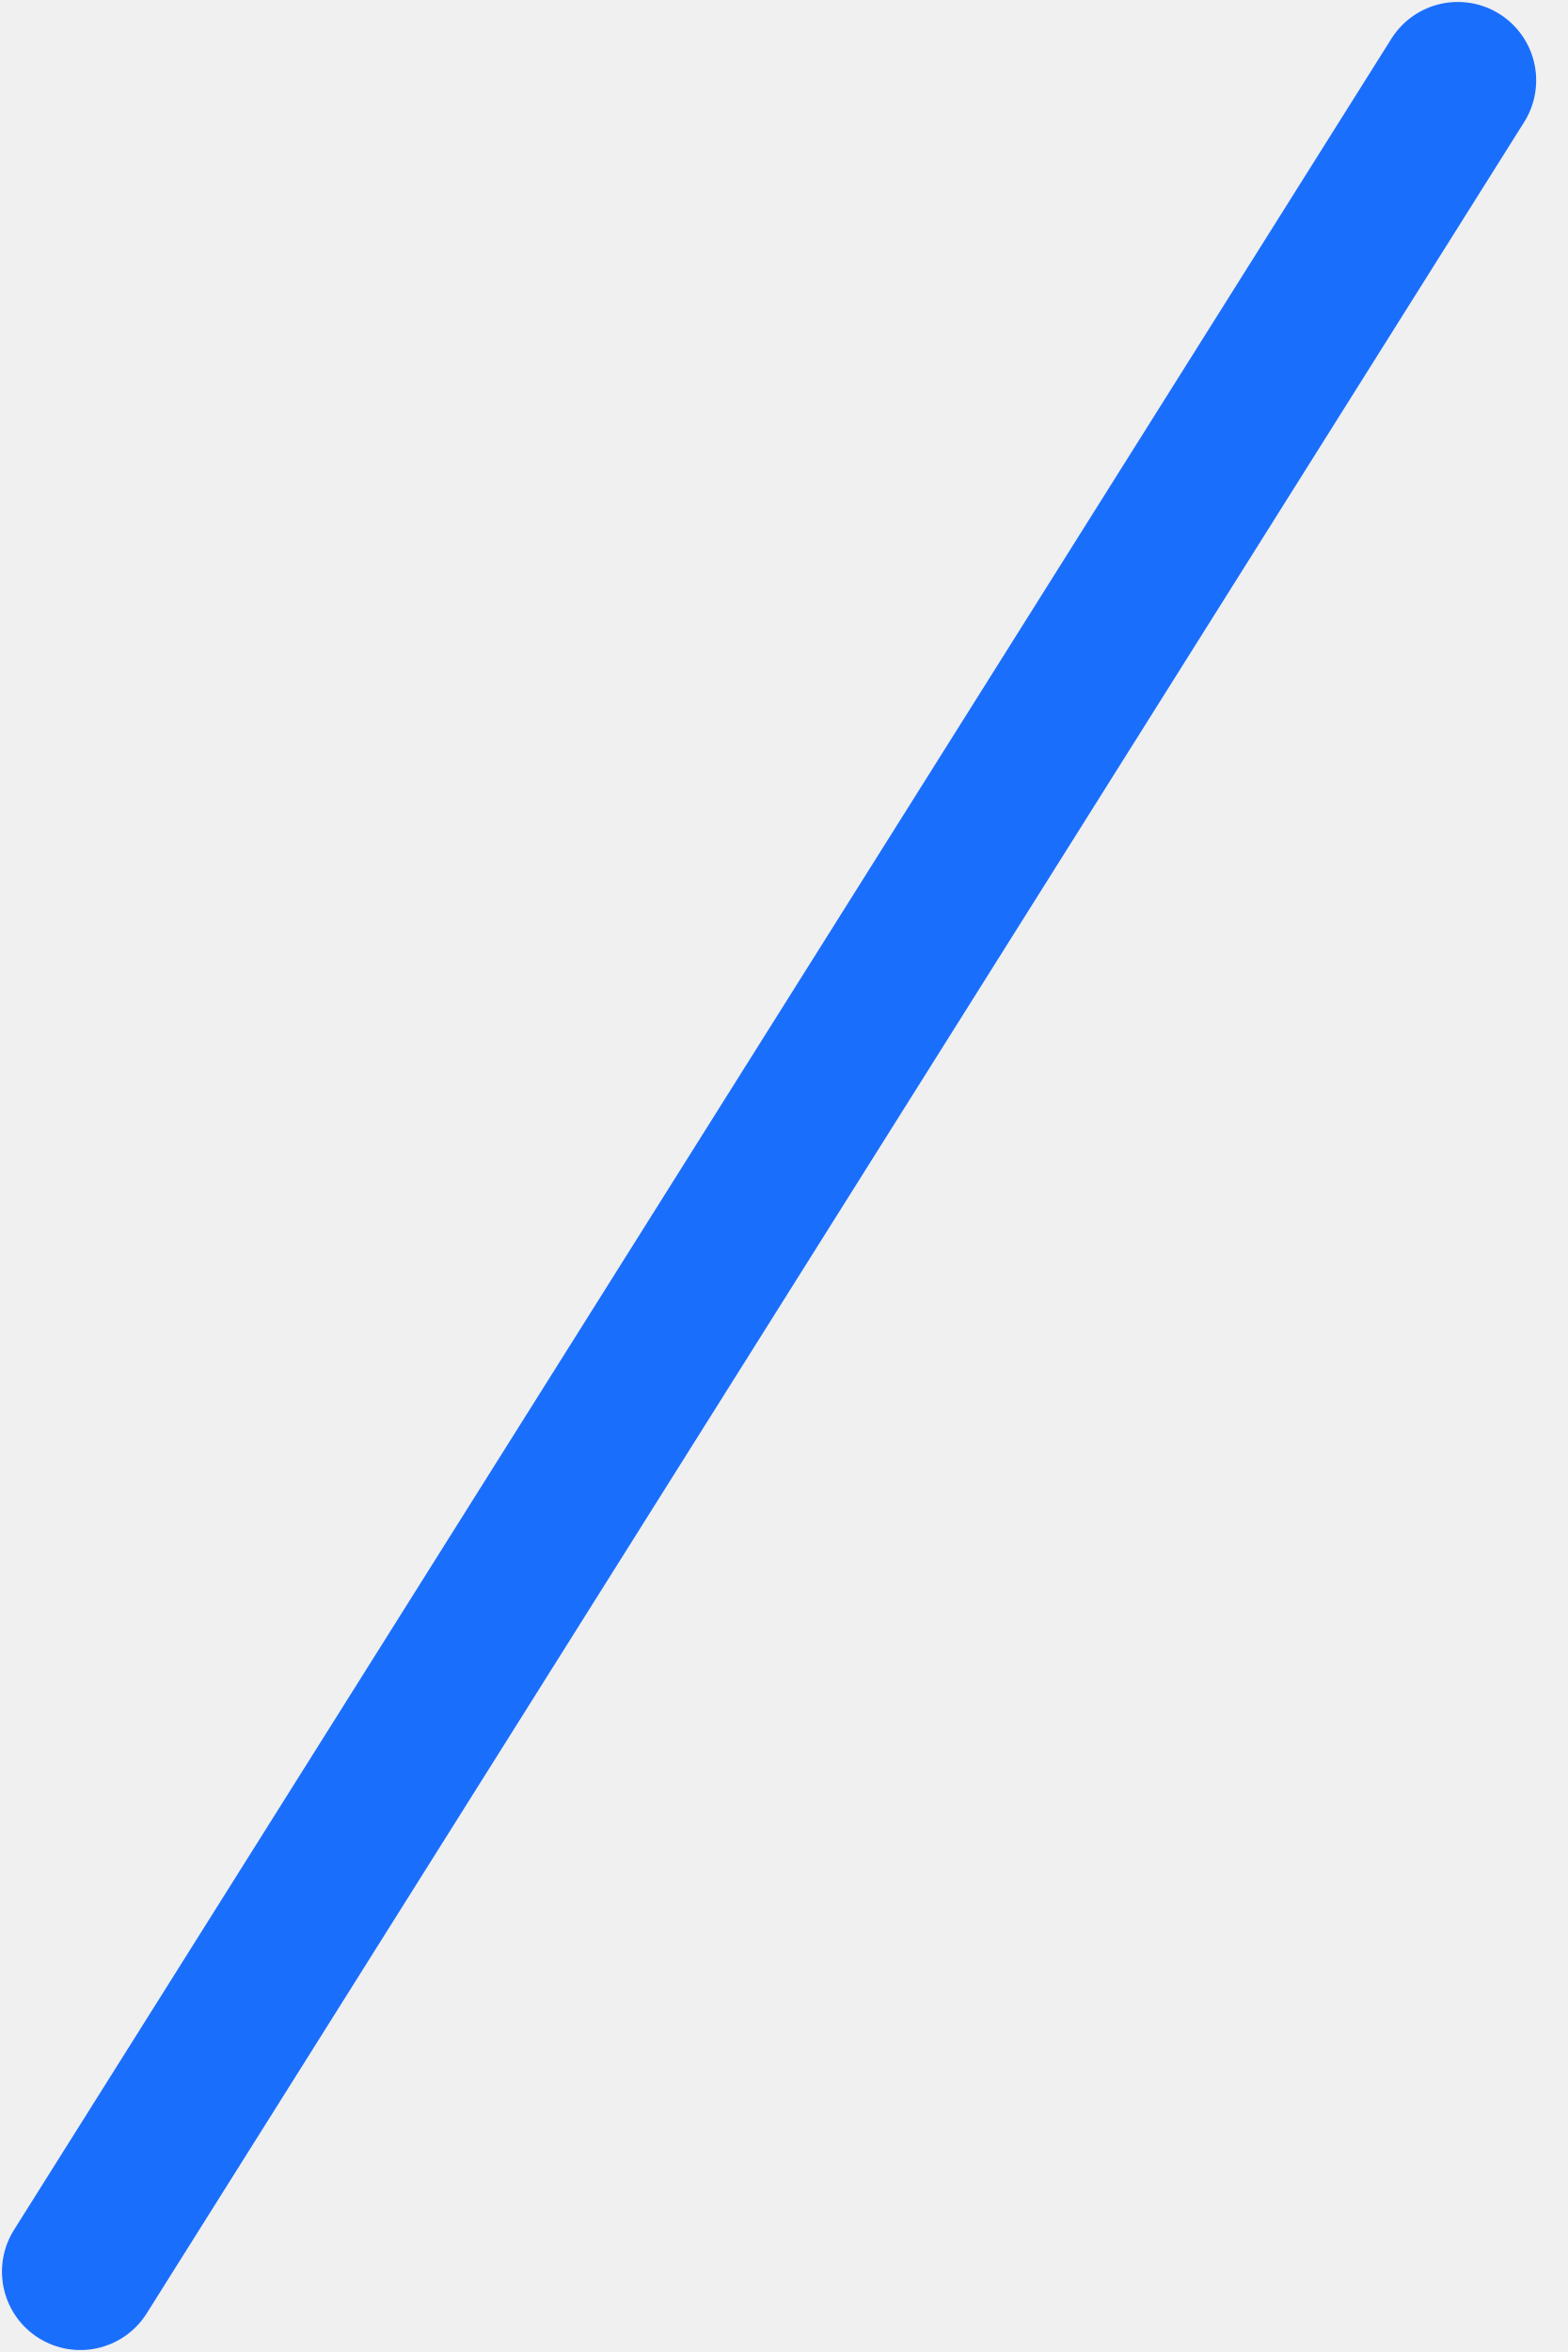
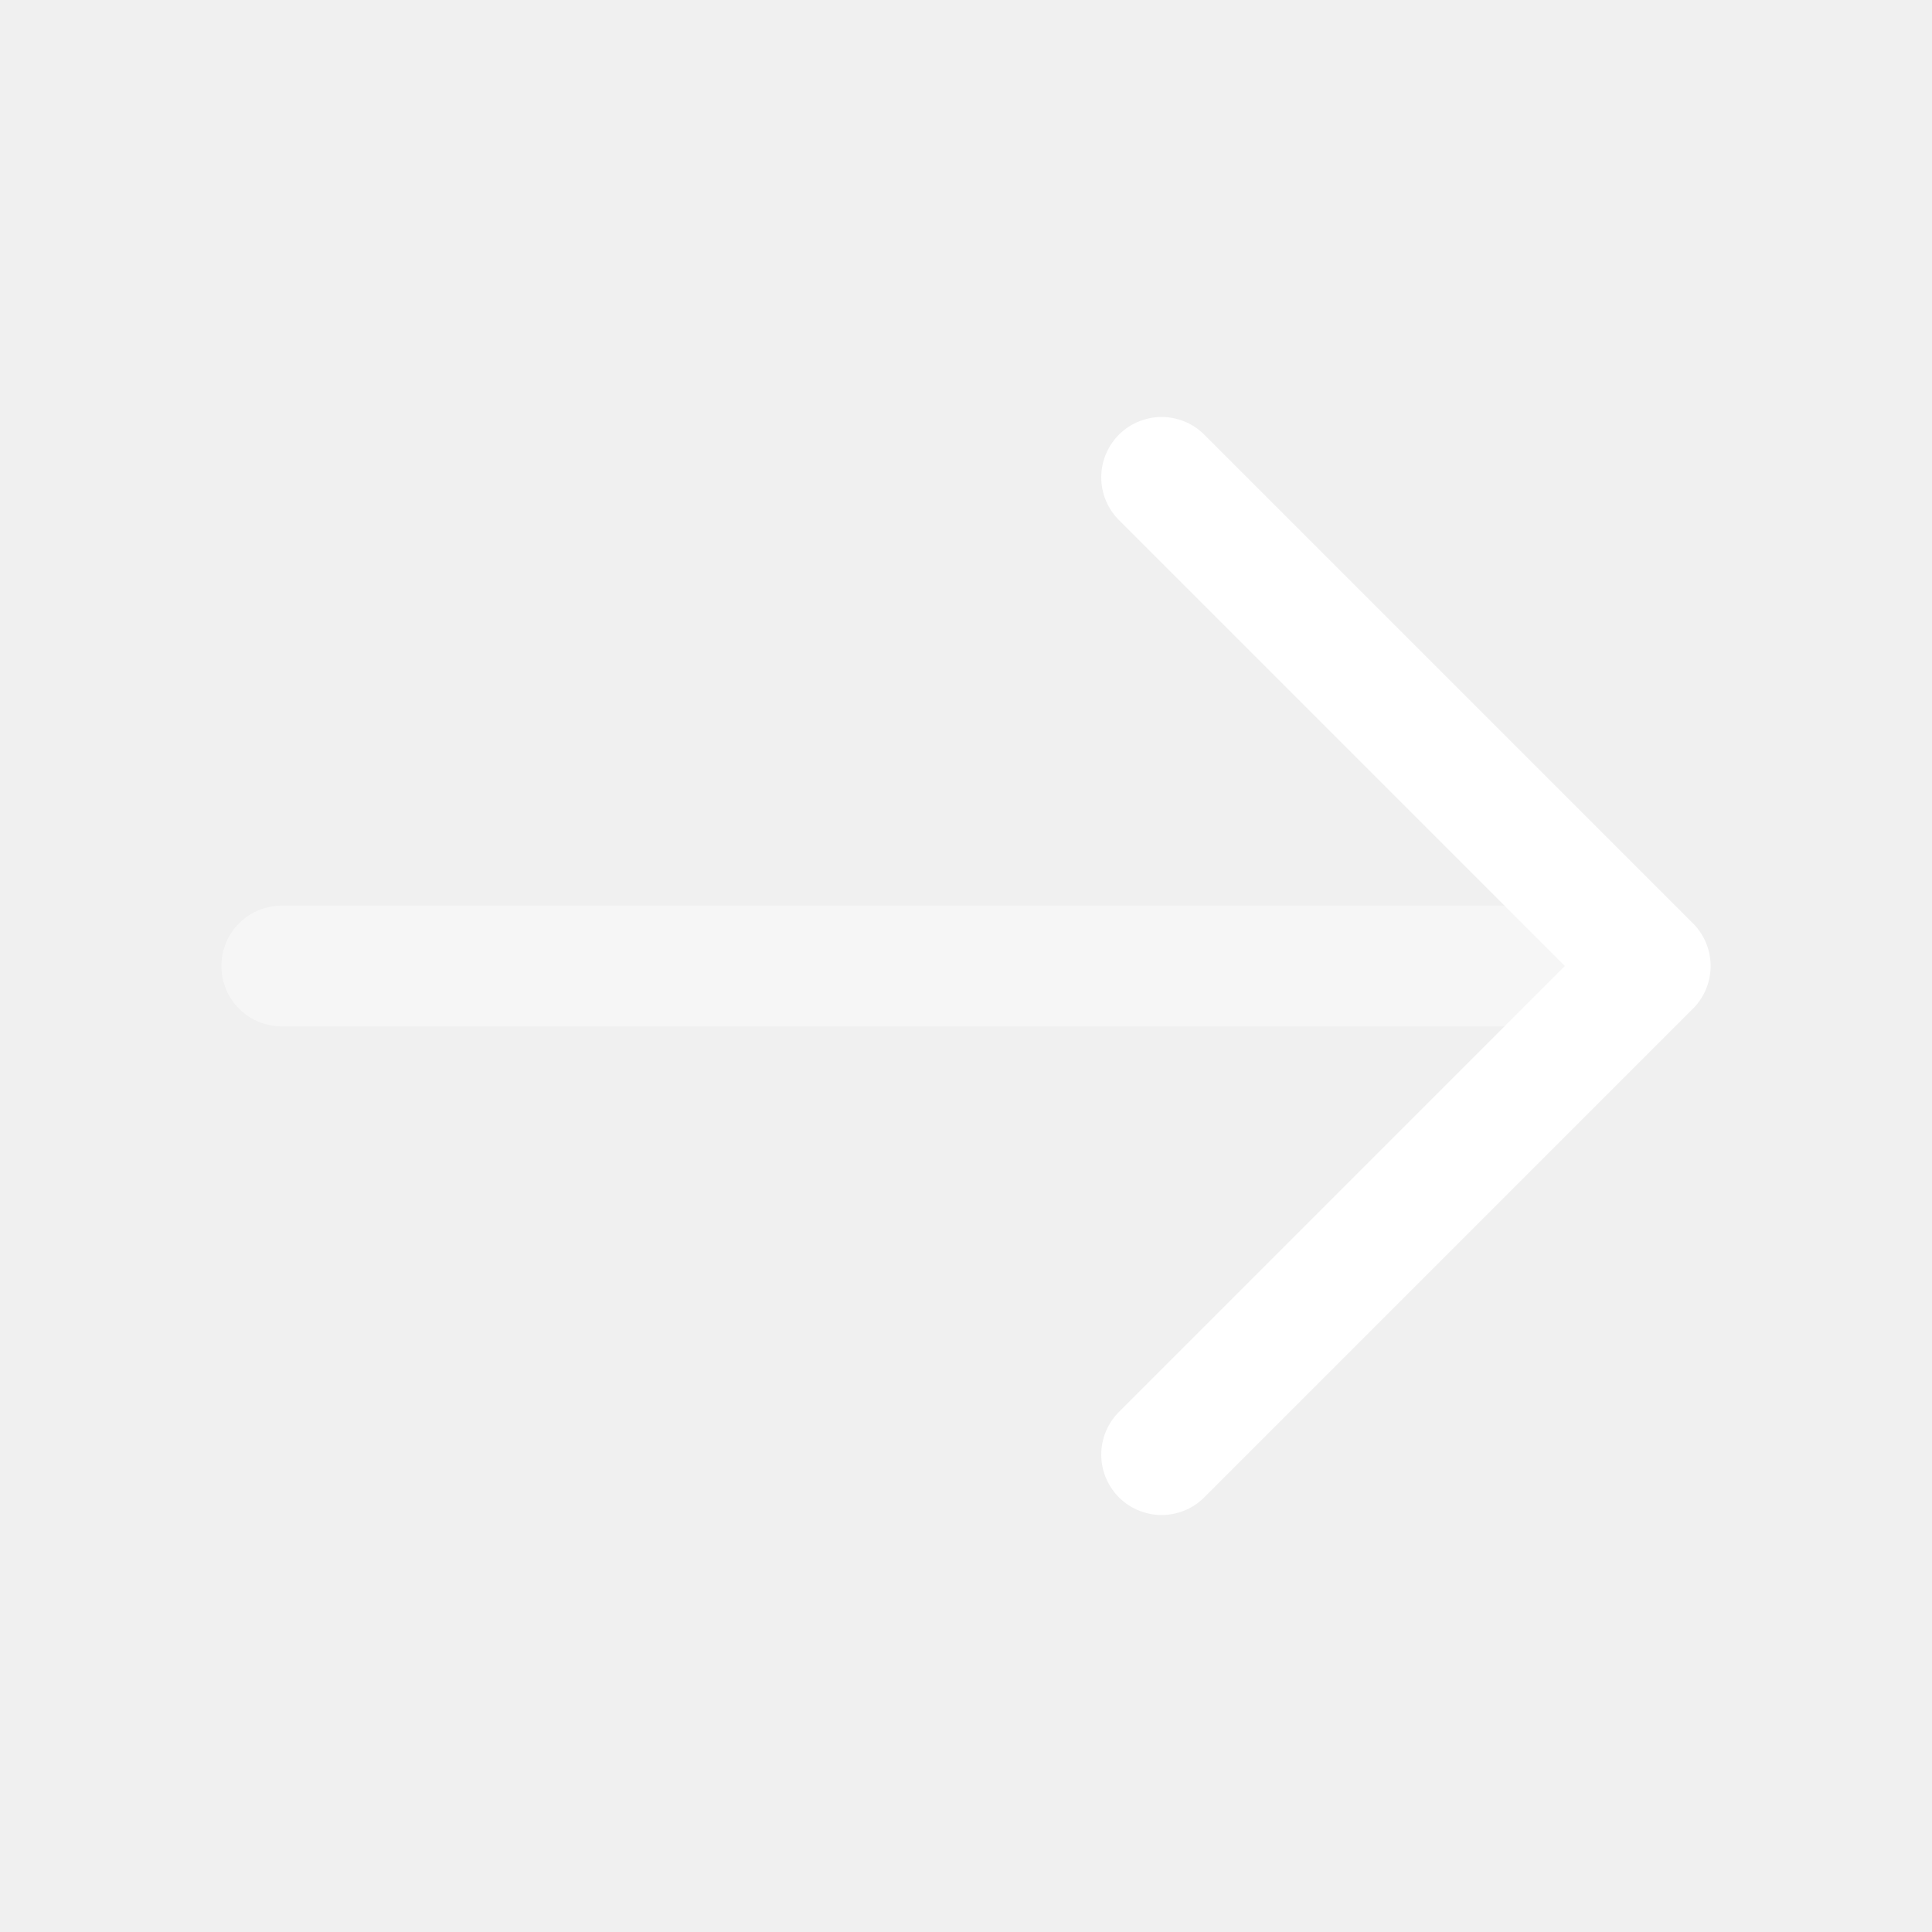
- <svg xmlns="http://www.w3.org/2000/svg" width="20" height="30" viewBox="0 0 20 30" fill="none">
-   <path d="M18.598 1.025L1.025 28.975" stroke="#1A6EFC" stroke-width="2" stroke-linecap="round" stroke-linejoin="round" />
+ <svg xmlns="http://www.w3.org/2000/svg" width="24" height="24" viewBox="0 0 24 24" fill="none">
+   <path d="M14.43 5.93L20.5 12L14.43 18.07" stroke="white" stroke-width="1.5" stroke-miterlimit="10" stroke-linecap="round" stroke-linejoin="round" />
+   <path opacity="0.4" d="M3.5 12H20.33" stroke="white" stroke-width="1.5" stroke-miterlimit="10" stroke-linecap="round" stroke-linejoin="round" />
</svg>
